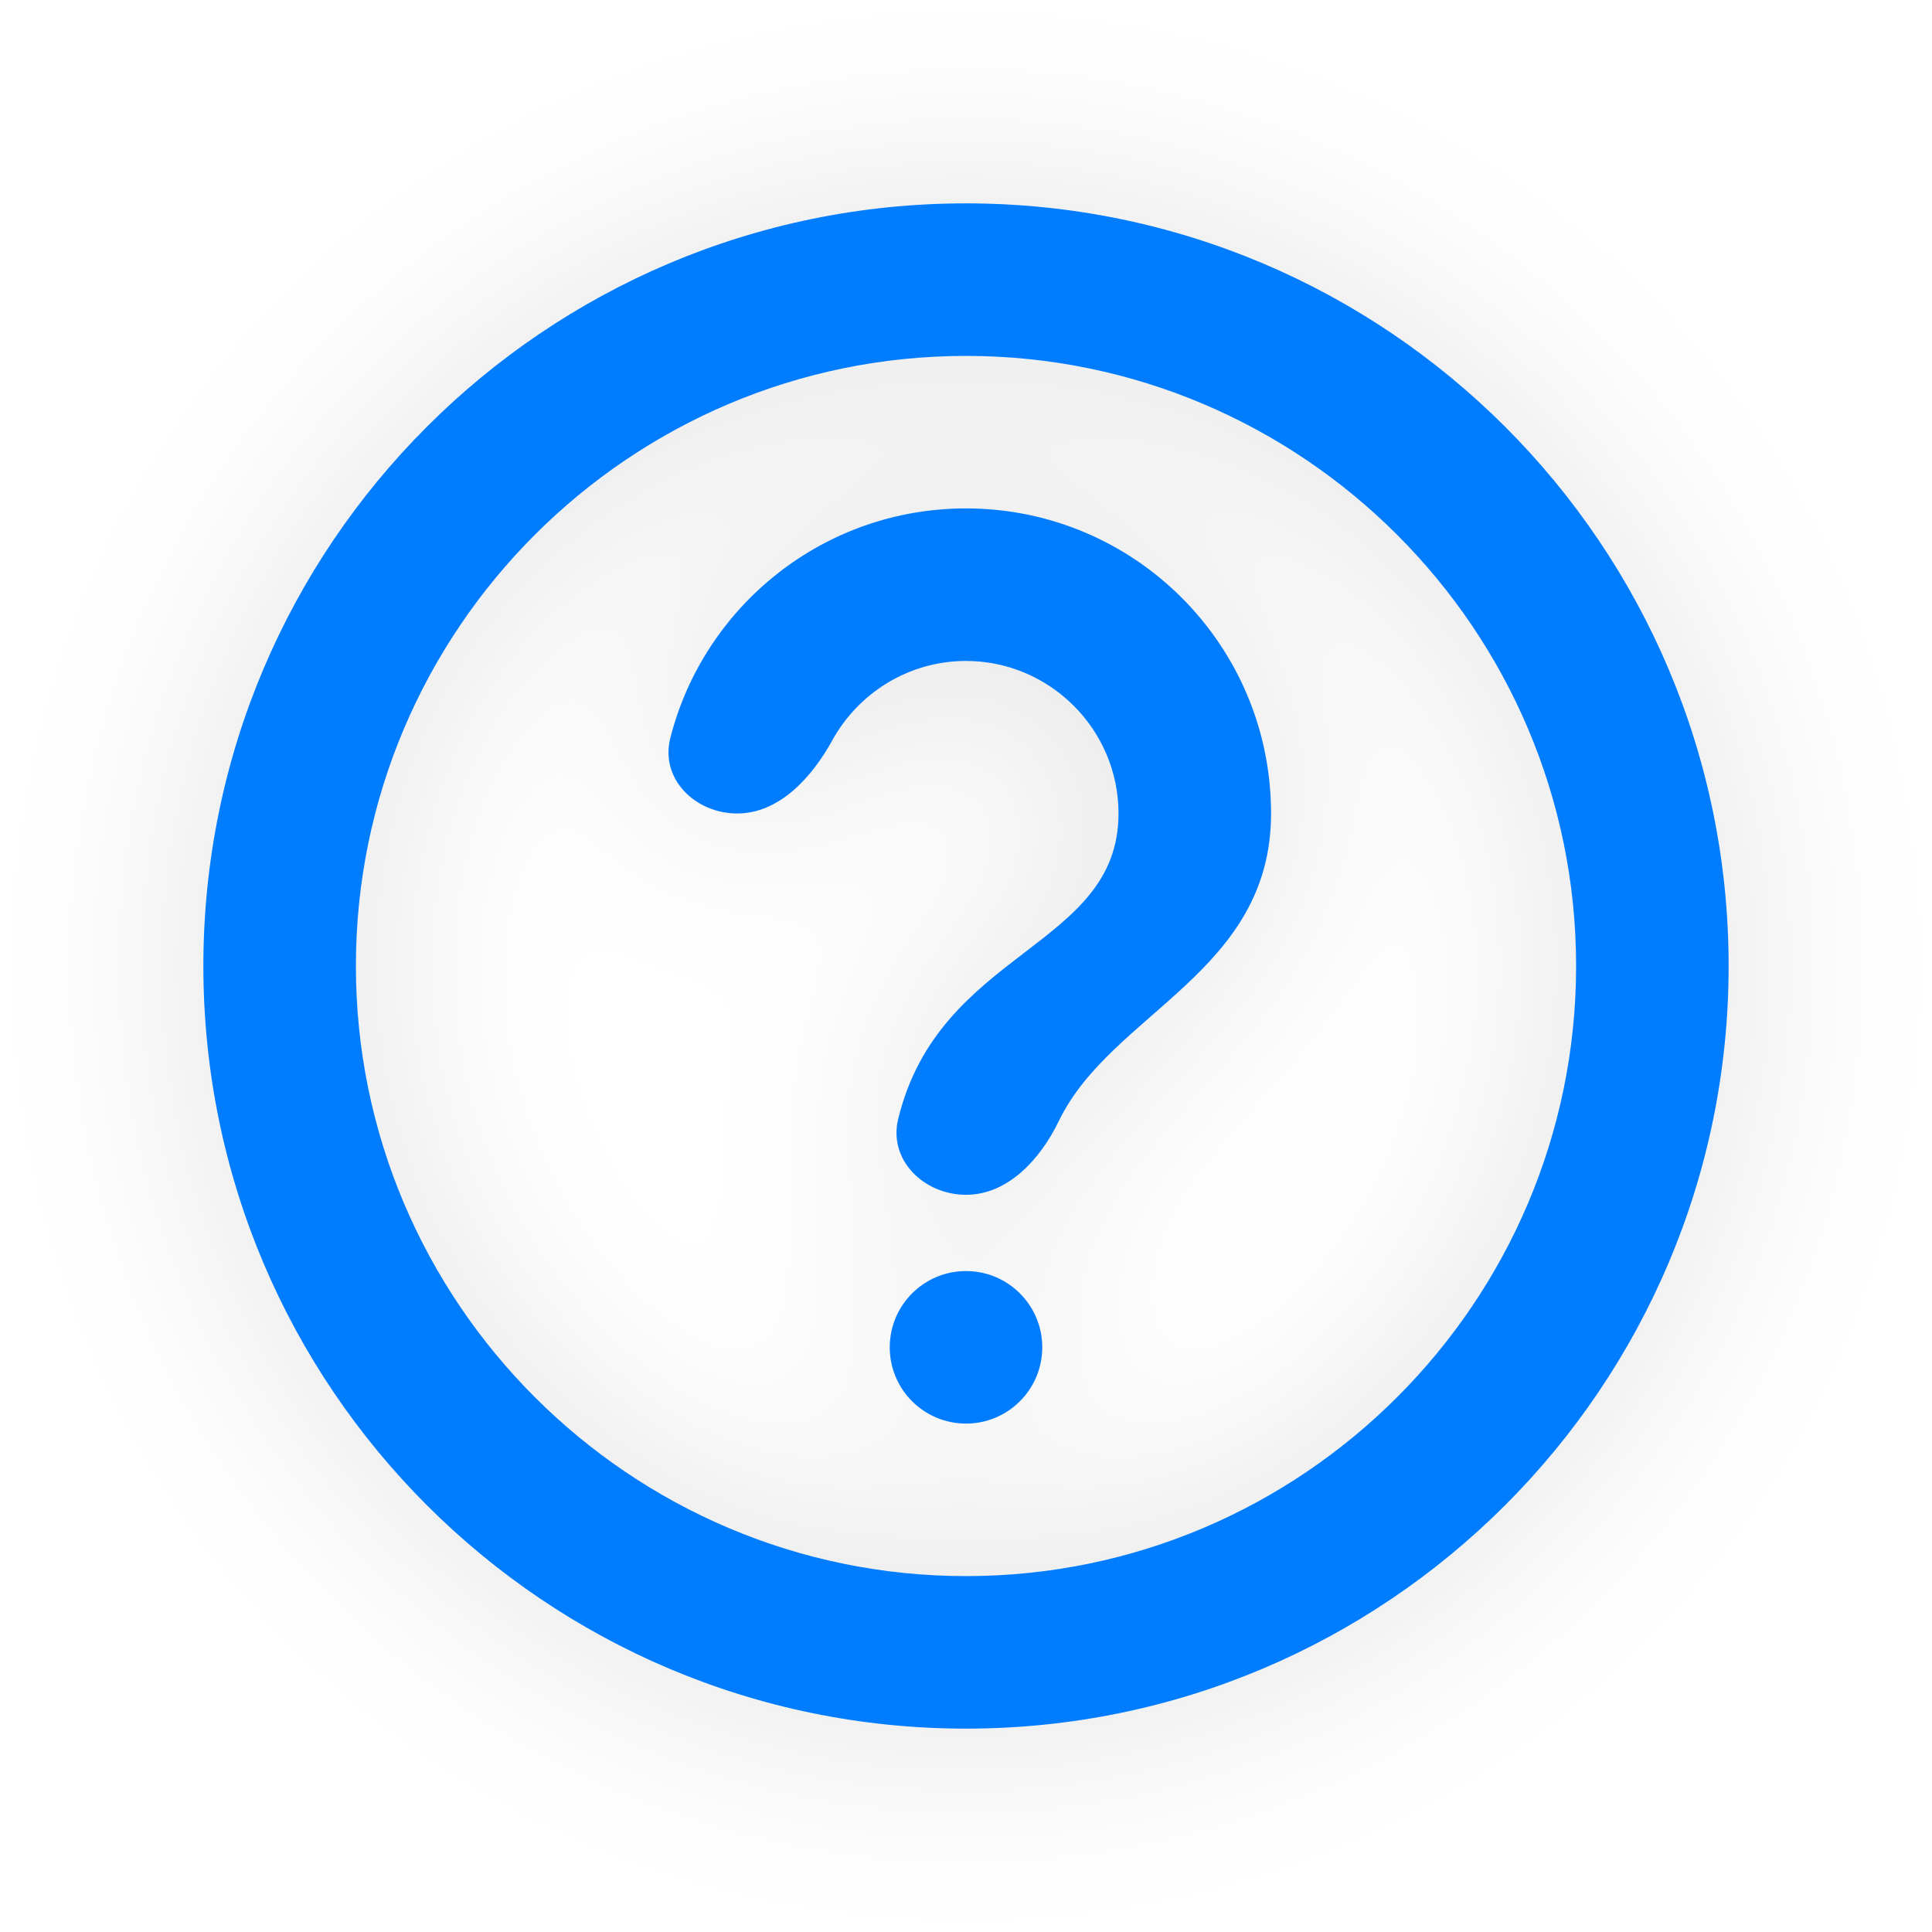
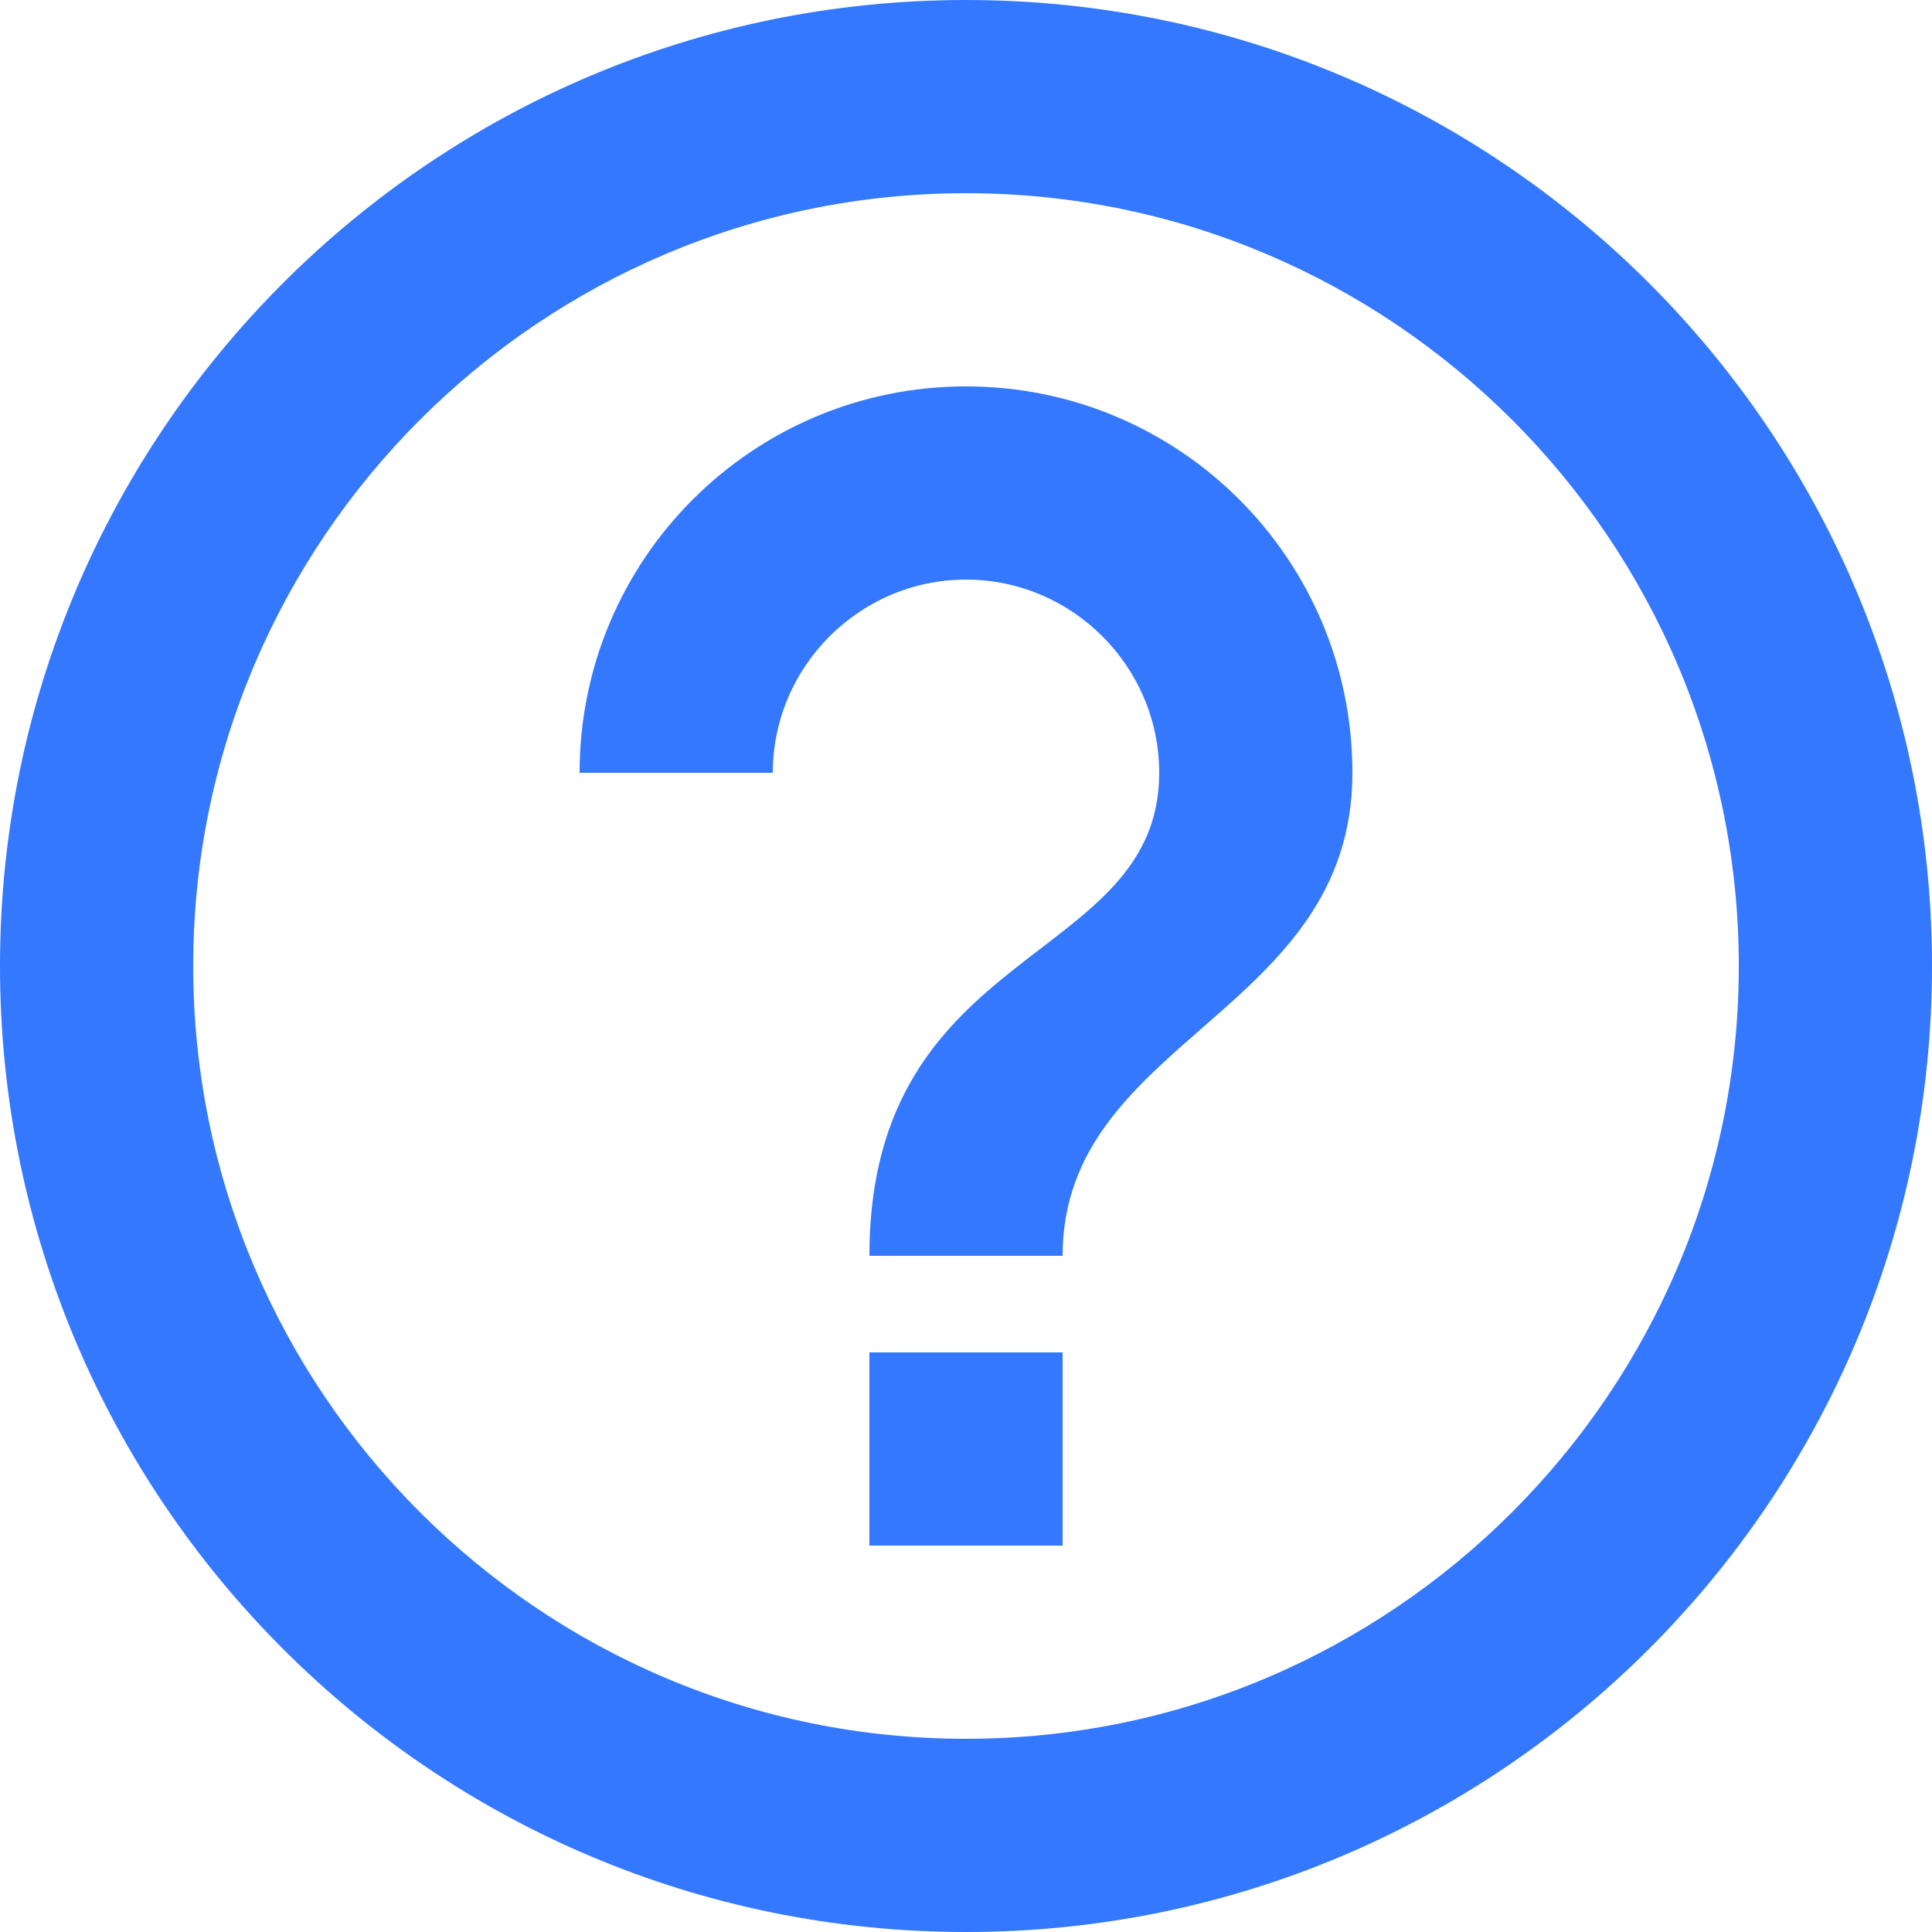
- <svg xmlns="http://www.w3.org/2000/svg" width="19" height="19" viewBox="0 0 19 19" fill="none">
-   <g filter="url(#filter0_d)">
-     <path d="M8.75 13.25C8.75 13.664 9.086 14 9.5 14C9.914 14 10.25 13.664 10.25 13.25C10.25 12.836 9.914 12.5 9.5 12.5C9.086 12.5 8.75 12.836 8.75 13.25ZM9.5 2C5.36 2 2 5.36 2 9.5C2 13.64 5.36 17 9.5 17C13.64 17 17 13.64 17 9.5C17 5.36 13.64 2 9.5 2ZM9.5 15.5C6.192 15.5 3.5 12.807 3.5 9.5C3.5 6.192 6.192 3.5 9.5 3.5C12.807 3.5 15.5 6.192 15.5 9.5C15.5 12.807 12.807 15.5 9.5 15.5ZM9.5 5C8.099 5 6.923 5.959 6.592 7.258C6.49 7.659 6.836 8 7.25 8C7.664 8 7.985 7.644 8.185 7.281C8.44 6.817 8.935 6.5 9.5 6.5C10.325 6.5 11 7.175 11 8C11 9.327 9.239 9.333 8.833 11.005C8.735 11.408 9.086 11.75 9.5 11.75C9.914 11.75 10.233 11.397 10.413 11.024C10.93 9.955 12.5 9.566 12.5 8C12.5 6.343 11.158 5 9.5 5Z" fill="#007CFF" />
-   </g>
-   <defs>
-     <filter id="filter0_d" x="0" y="0" width="19" height="19" filterUnits="userSpaceOnUse" color-interpolation-filters="sRGB">
-       <feFlood flood-opacity="0" result="BackgroundImageFix" />
-       <feColorMatrix in="SourceAlpha" type="matrix" values="0 0 0 0 0 0 0 0 0 0 0 0 0 0 0 0 0 0 127 0" />
-       <feOffset />
-       <feGaussianBlur stdDeviation="1" />
-       <feColorMatrix type="matrix" values="0 0 0 0 0 0 0 0 0 0 0 0 0 0 0 0 0 0 0.12 0" />
-       <feBlend mode="normal" in2="BackgroundImageFix" result="effect1_dropShadow" />
-       <feBlend mode="normal" in="SourceGraphic" in2="effect1_dropShadow" result="shape" />
-     </filter>
-   </defs>
+ <svg xmlns="http://www.w3.org/2000/svg" width="17" height="17" viewBox="0 0 17 17" fill="none">
+   <path d="M7.65 13.6H9.35V11.9H7.65V13.6ZM8.5 0C3.808 0 0 3.808 0 8.5C0 13.192 3.808 17 8.5 17C13.192 17 17 13.192 17 8.5C17 3.808 13.192 0 8.5 0ZM8.5 15.3C4.752 15.3 1.7 12.248 1.7 8.5C1.7 4.752 4.752 1.7 8.5 1.7C12.248 1.7 15.3 4.752 15.3 8.5C15.3 12.248 12.248 15.3 8.5 15.3ZM8.5 3.4C6.622 3.4 5.1 4.921 5.1 6.8H6.8C6.8 5.865 7.565 5.1 8.5 5.1C9.435 5.1 10.2 5.865 10.2 6.8C10.2 8.5 7.65 8.287 7.65 11.05H9.35C9.35 9.137 11.9 8.925 11.9 6.8C11.9 4.921 10.379 3.4 8.5 3.4Z" fill="#3378FF" />
</svg>
